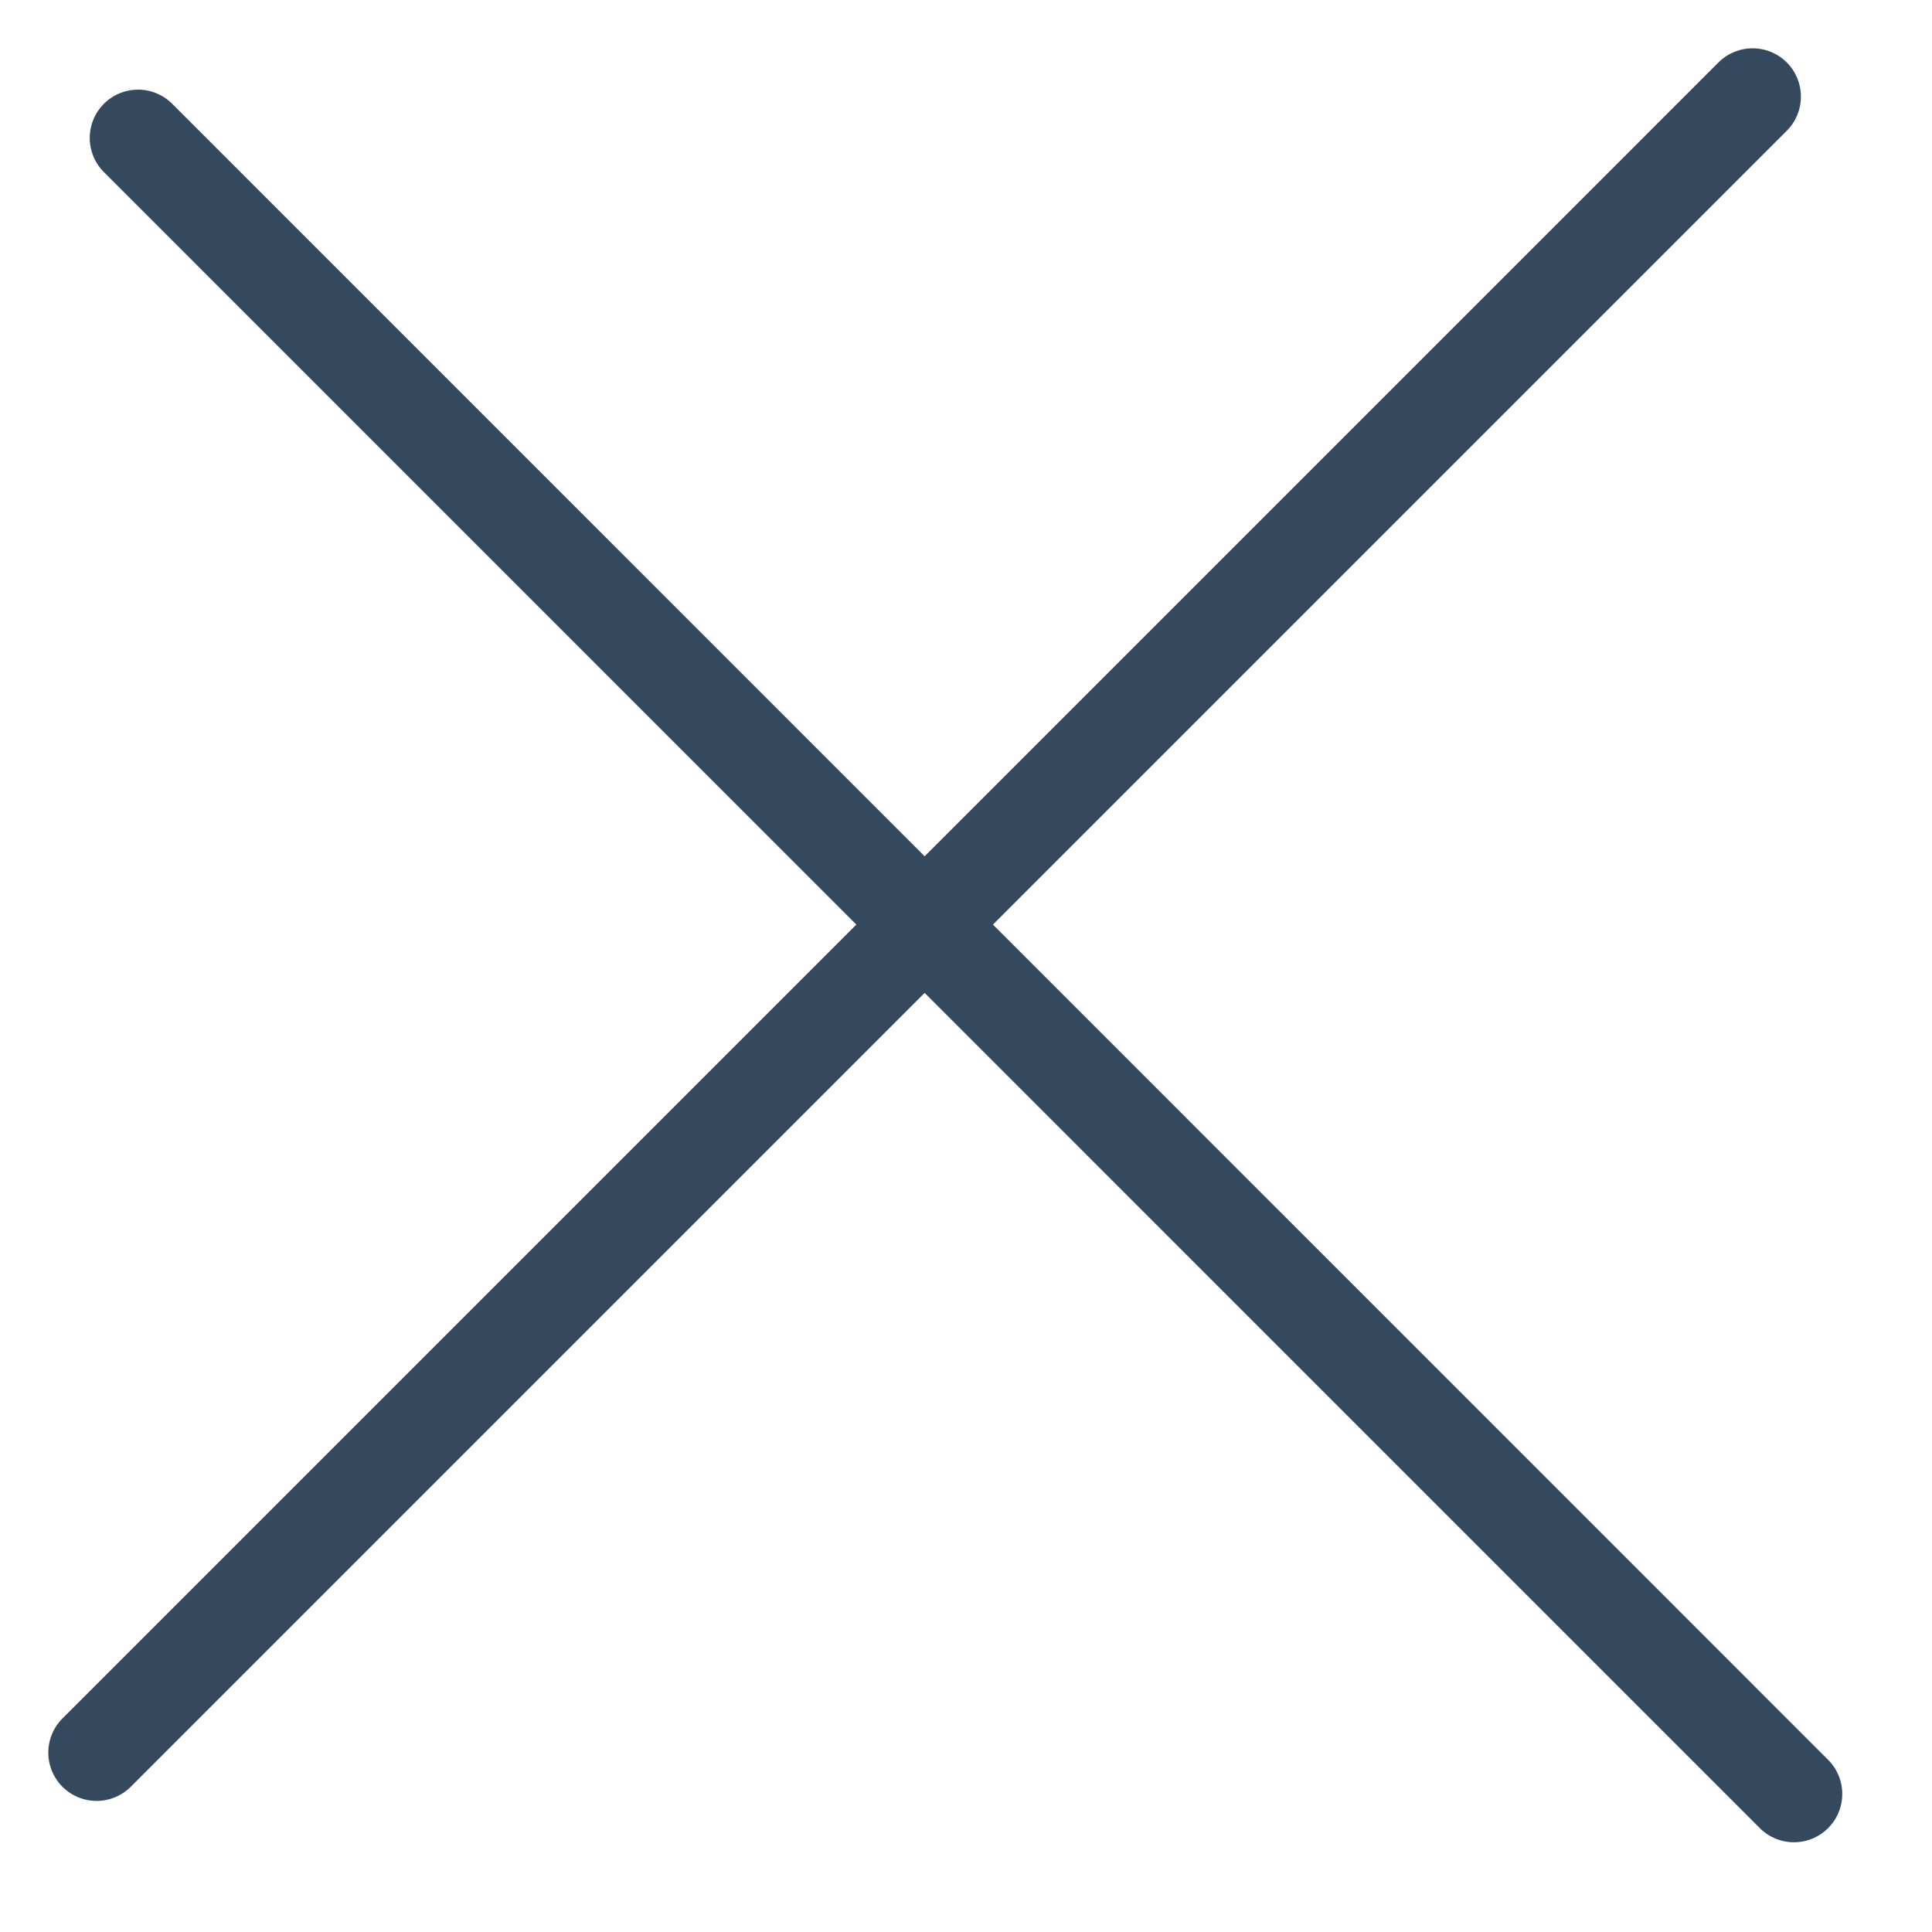
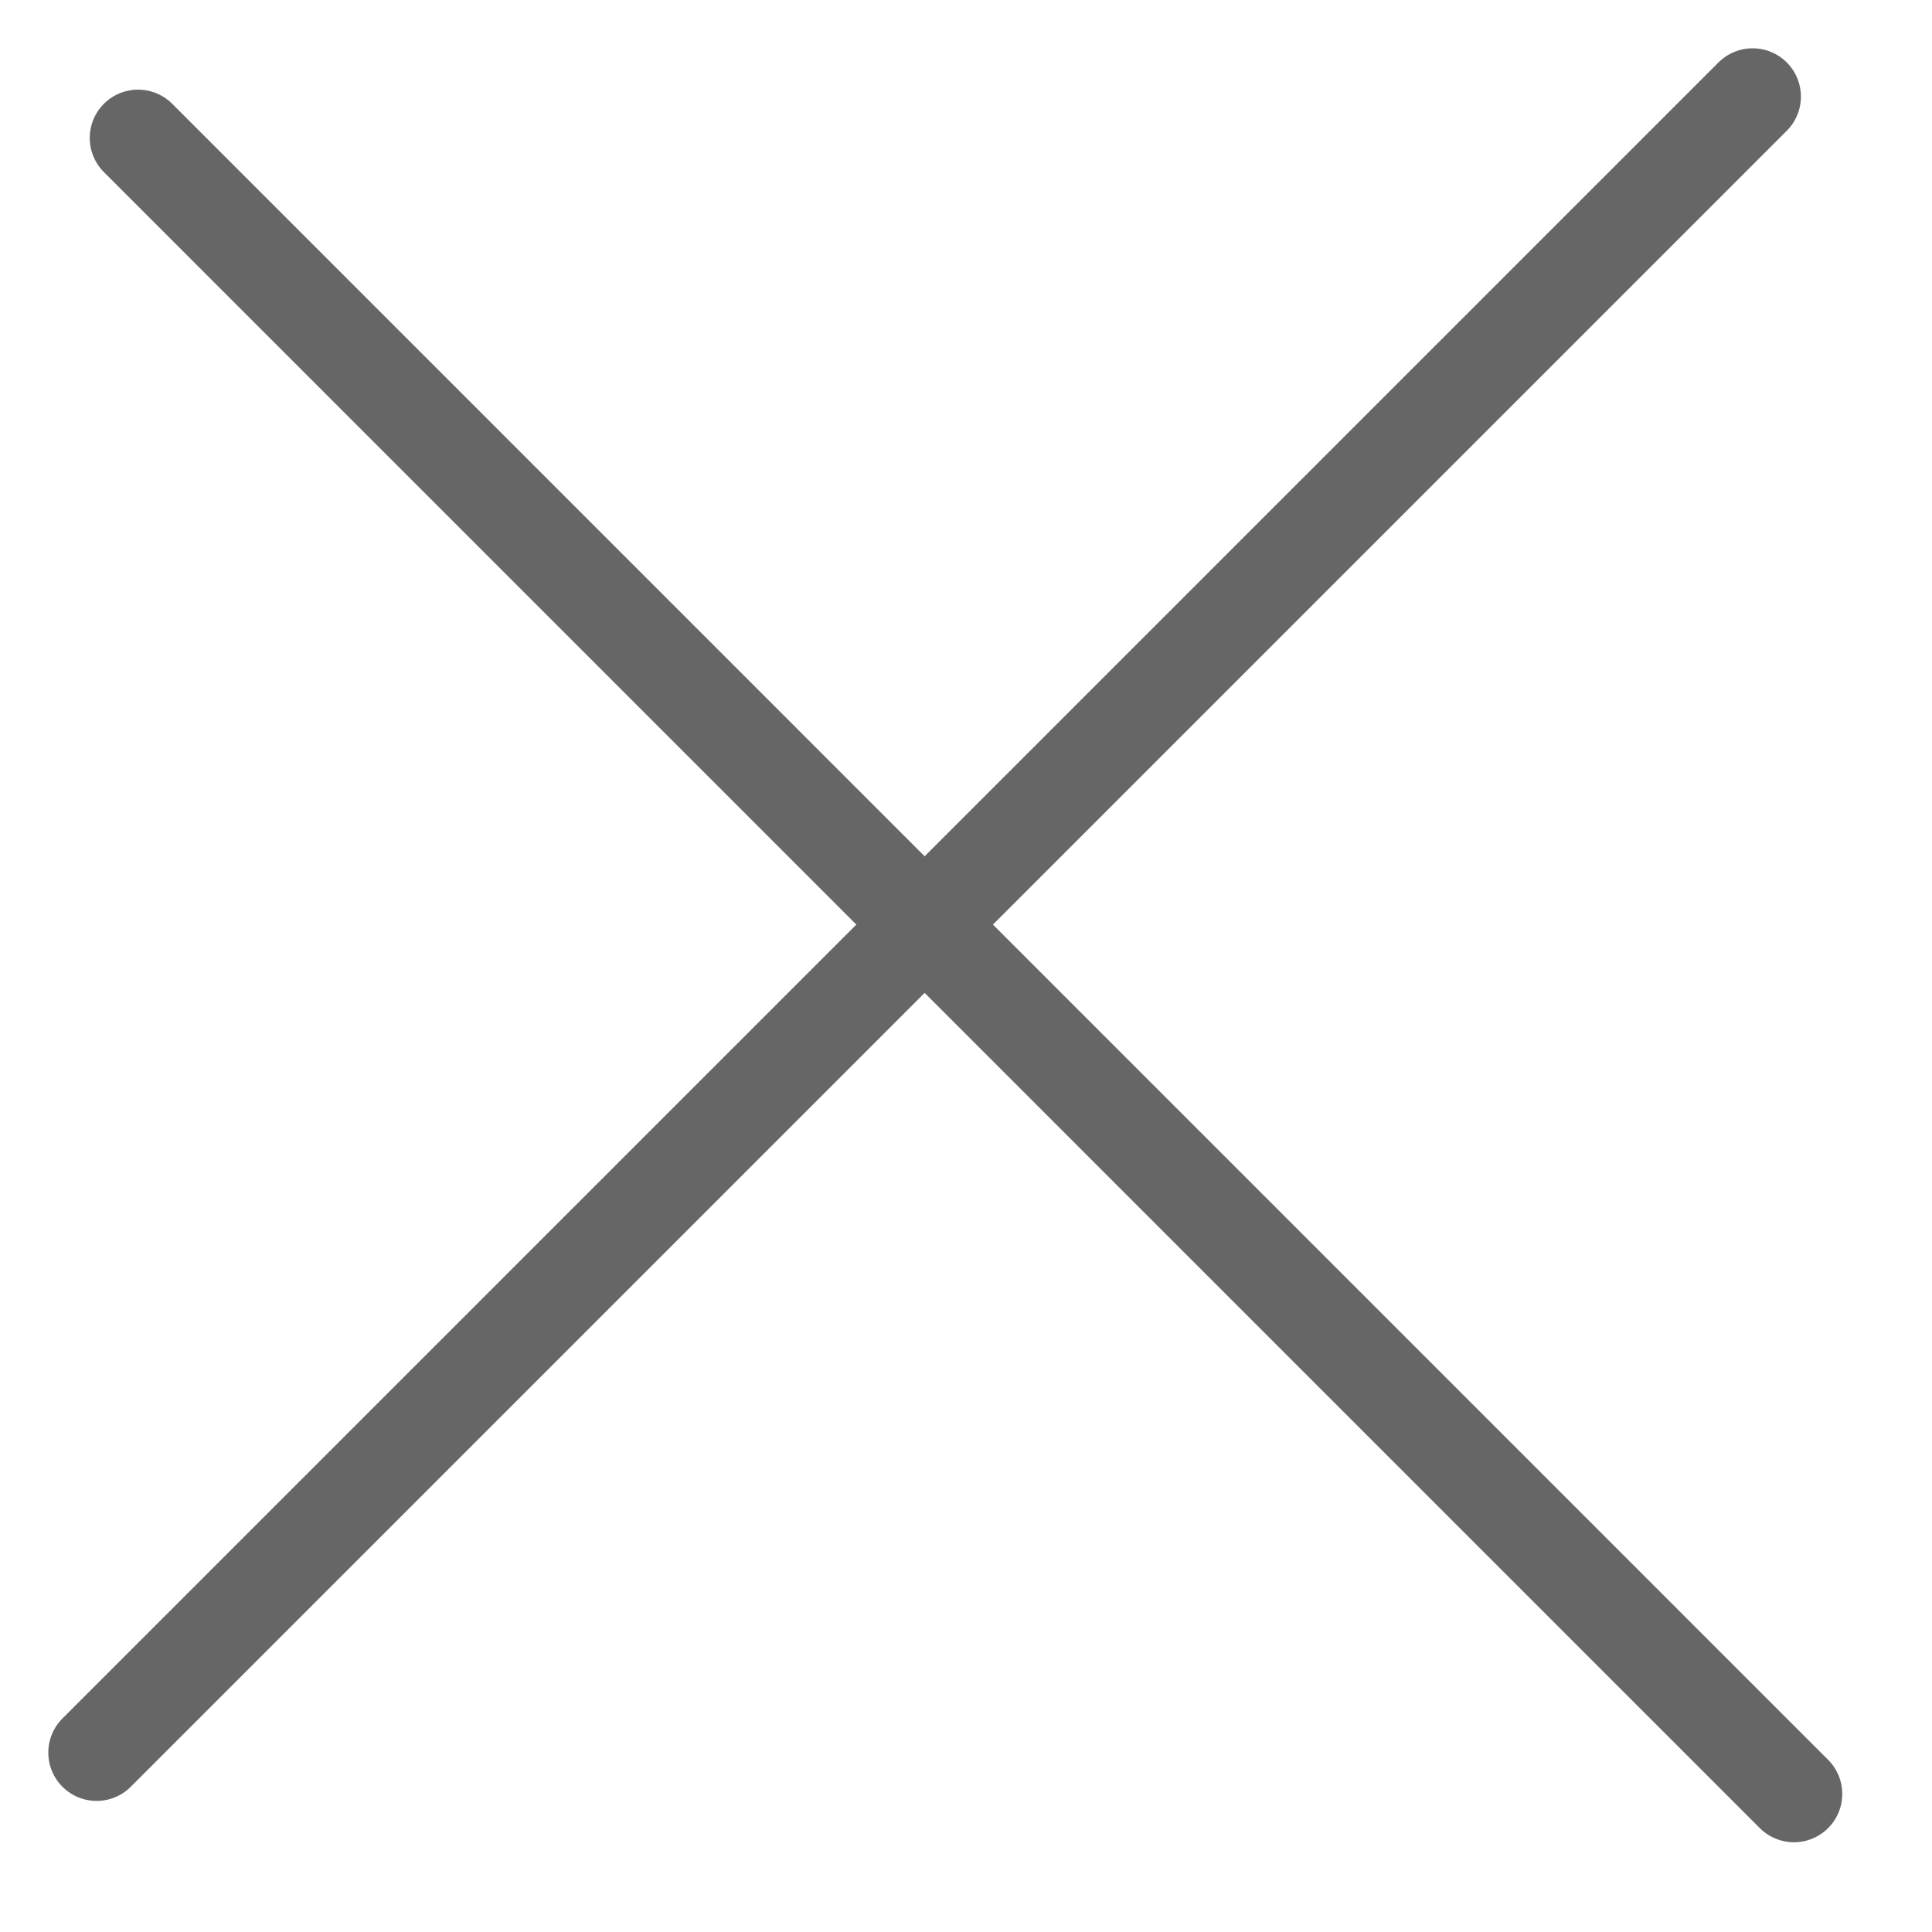
<svg xmlns="http://www.w3.org/2000/svg" width="20" height="20" viewBox="0 0 20 20" fill="none">
-   <path d="M1.429 1.428L18.571 18.571" stroke="#34495E" stroke-linecap="round" />
-   <path d="M18.143 1L1 18.143" stroke="#34495E" stroke-linecap="round" />
+   <path d="M1.429 1.428L18.571 18.571" stroke="#666666" stroke-linecap="round" />
+   <path d="M18.143 1L1 18.143" stroke="#666666" stroke-linecap="round" />
</svg>
